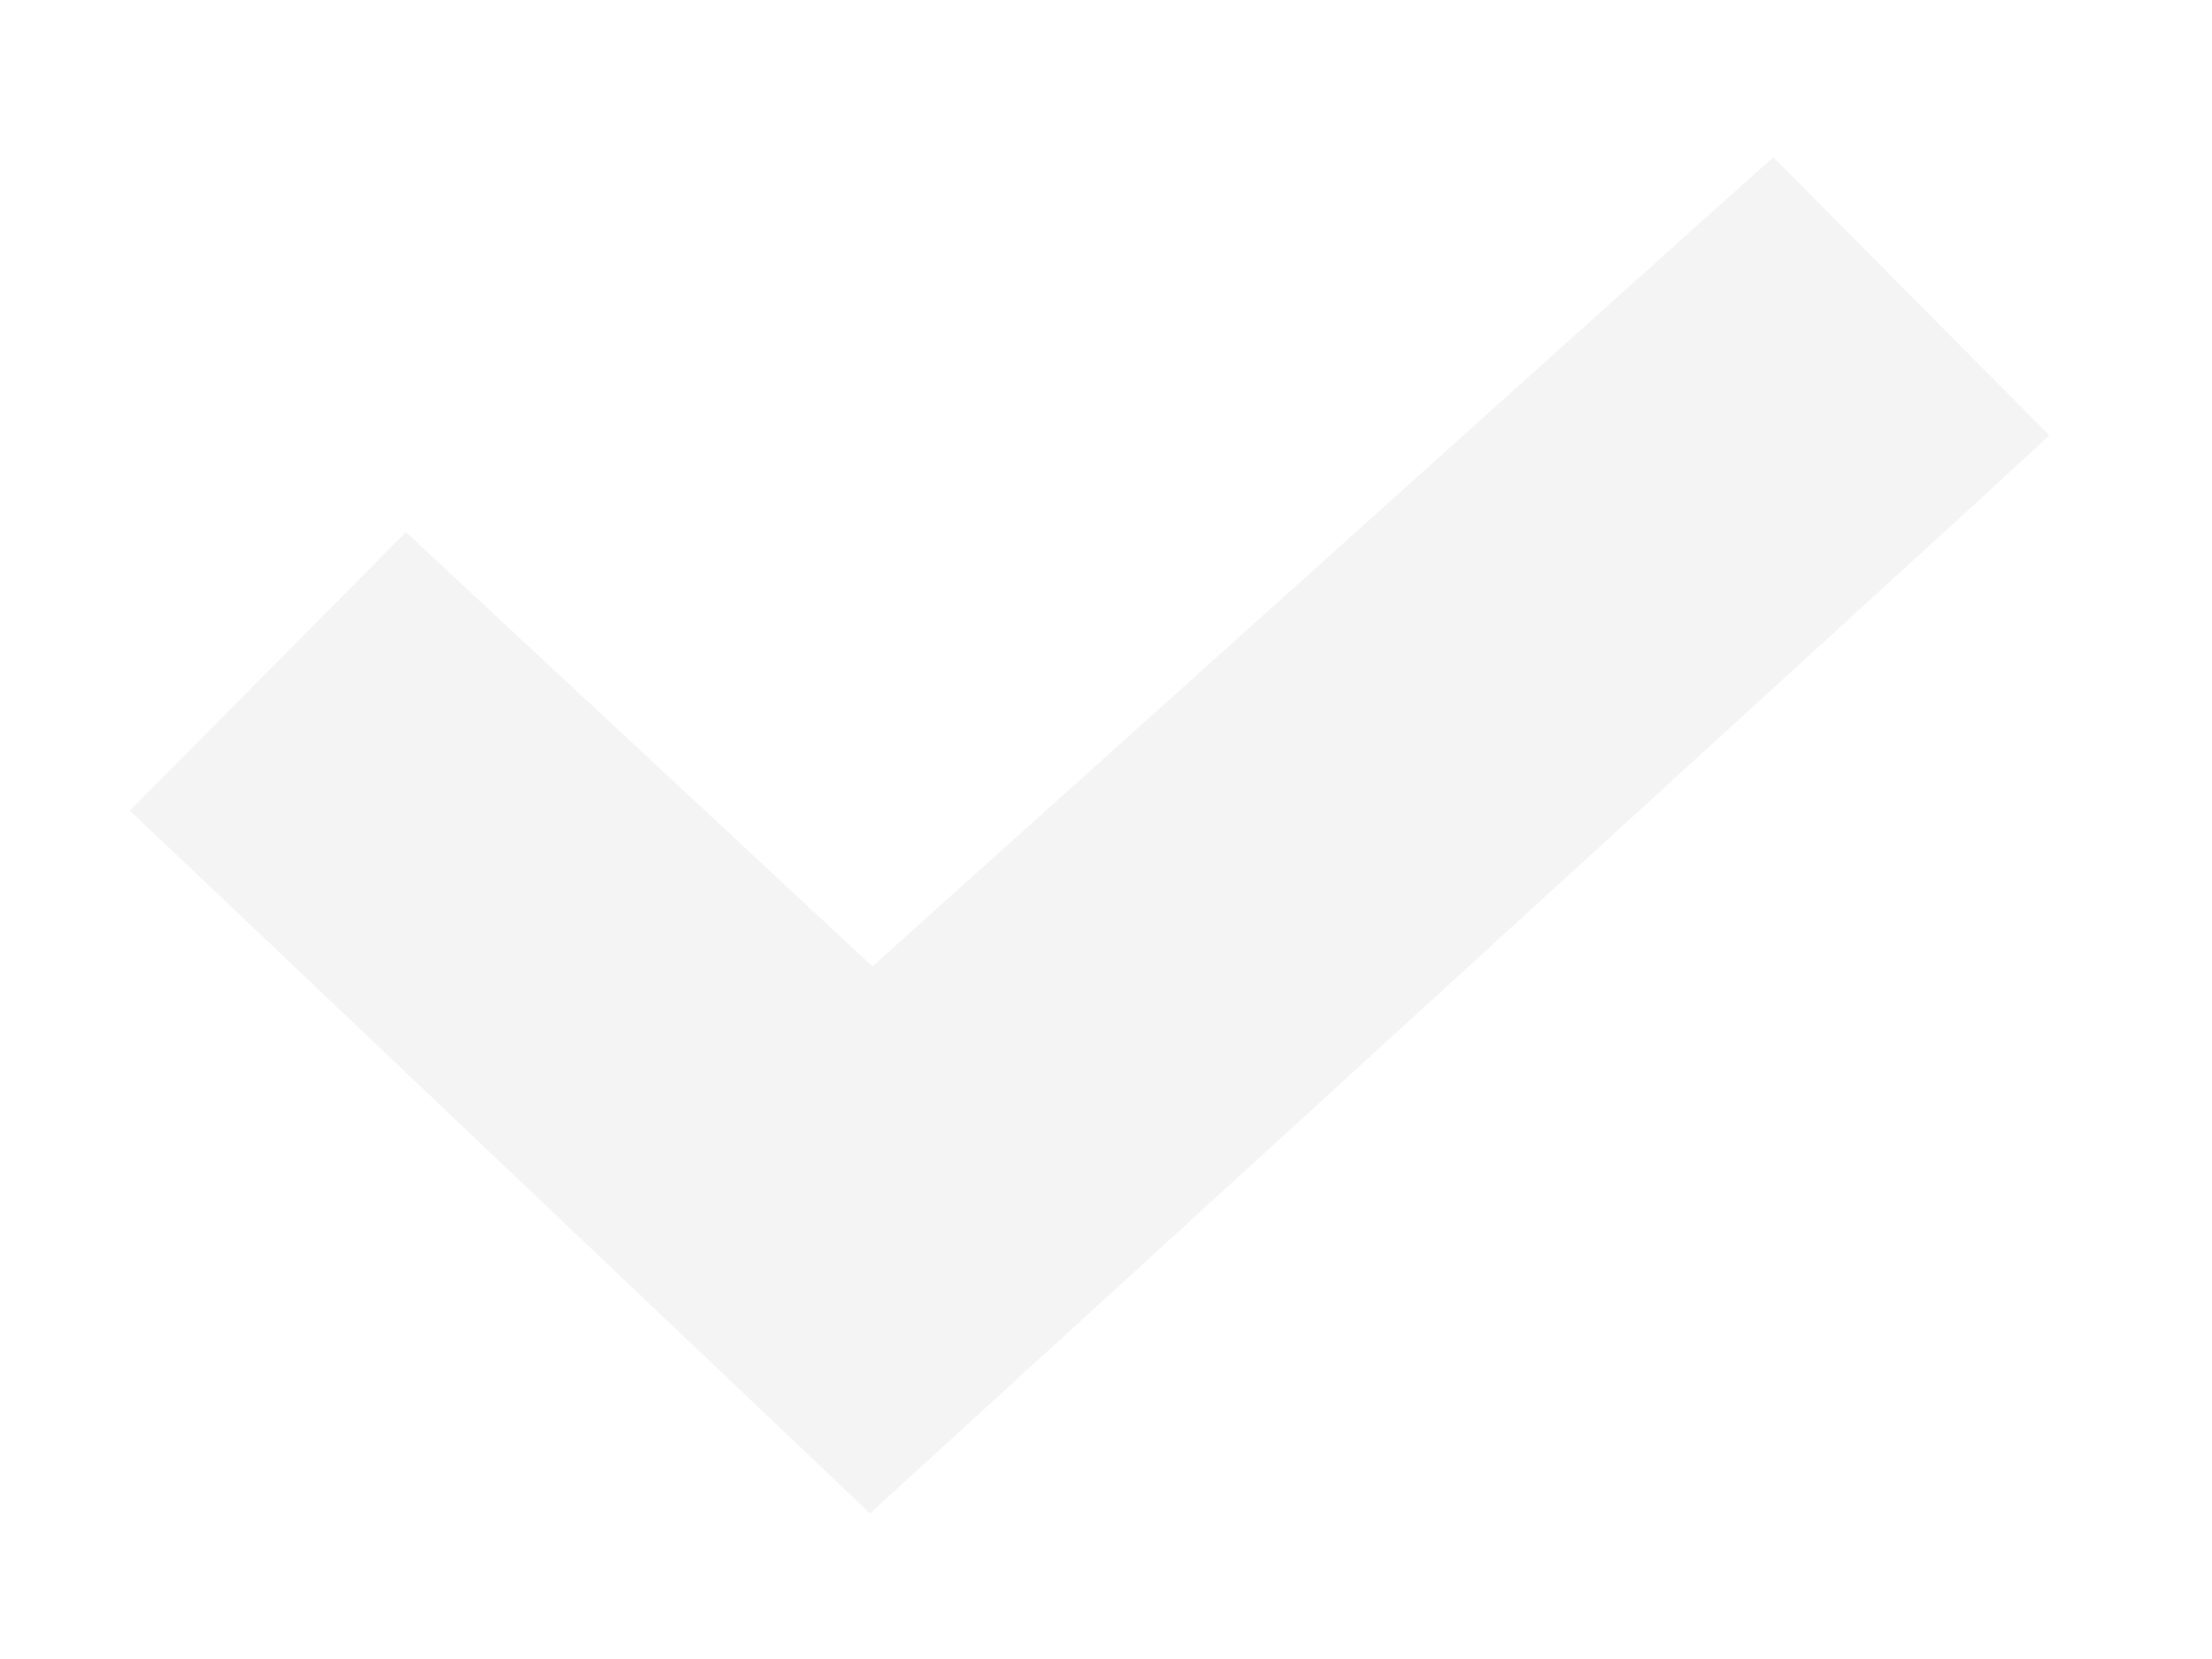
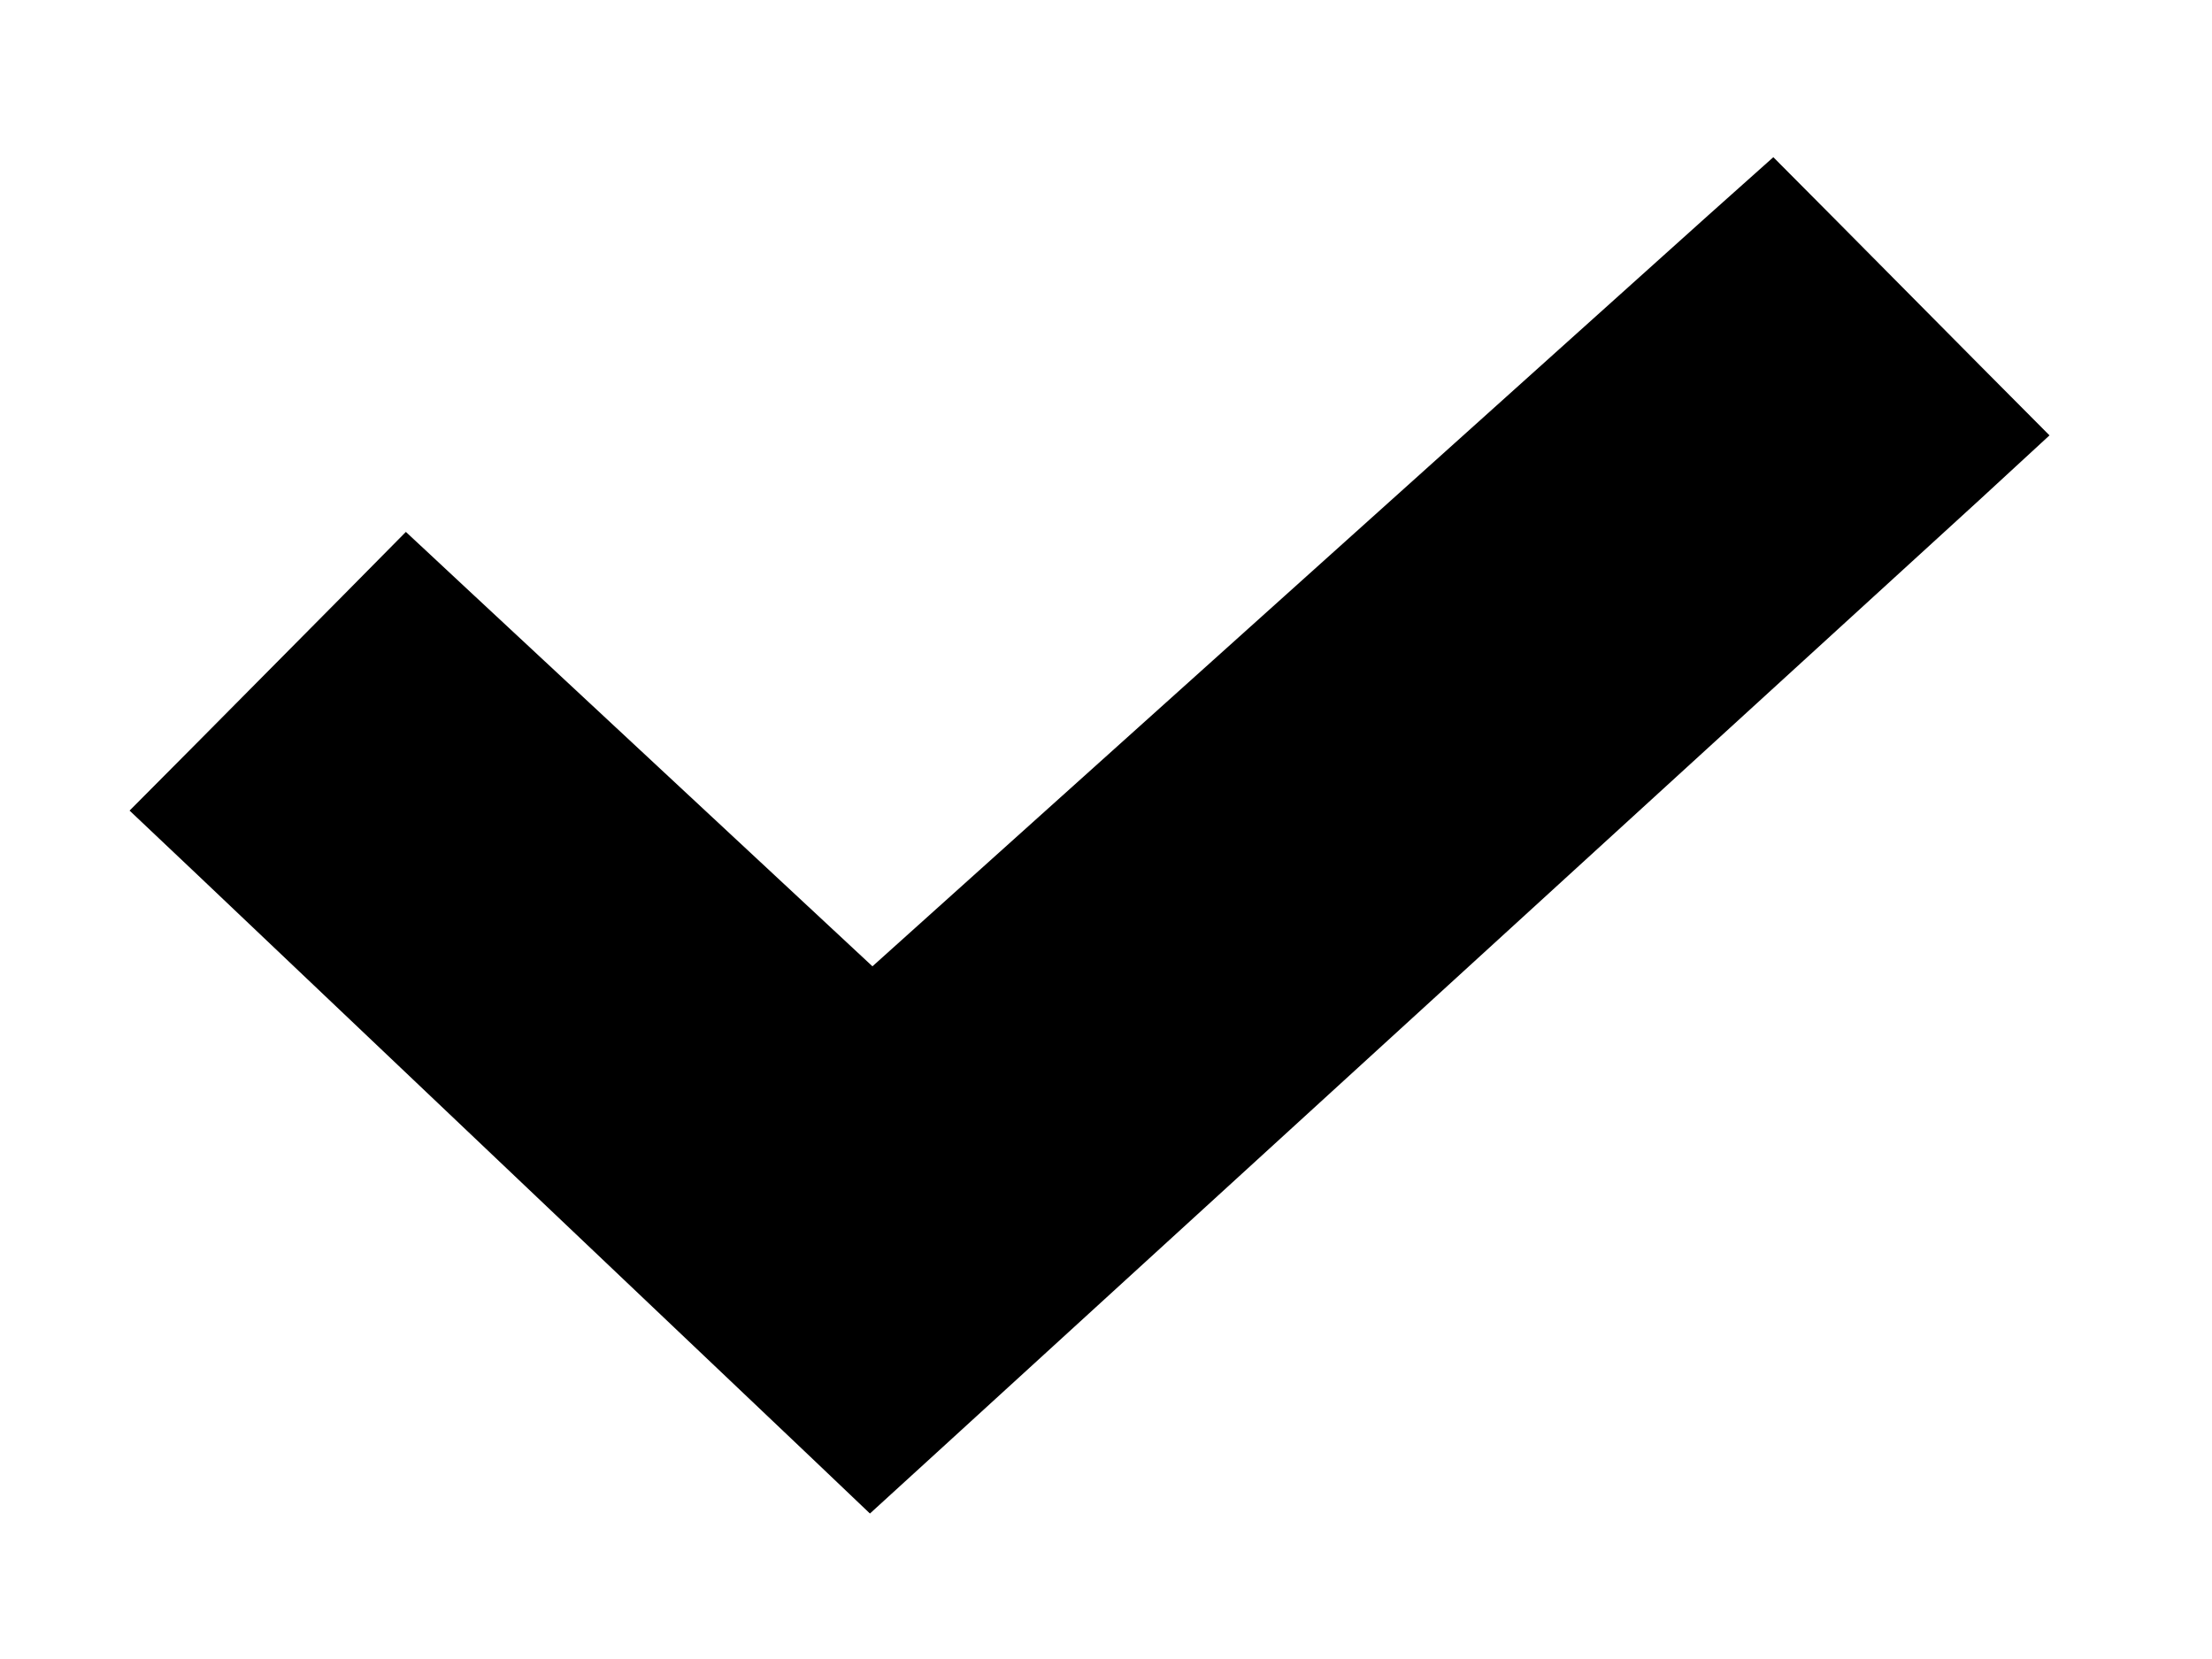
<svg xmlns="http://www.w3.org/2000/svg" width="12" height="9" viewBox="0 0 12 9" fill="none">
-   <path d="M9.777 1.365L9.61 1.197L9.433 1.355L4.73 5.581L2.386 3.399L2.209 3.234L2.039 3.406L1.241 4.211L1.061 4.392L1.246 4.567L4.555 7.709L4.723 7.869L4.895 7.712L10.567 2.53L10.758 2.354L10.575 2.17L9.777 1.365Z" fill="#F4F4F4" stroke="#F4F4F4" stroke-width="0.499" />
+   <path d="M9.777 1.365L9.61 1.197L9.433 1.355L4.73 5.581L2.386 3.399L2.209 3.234L2.039 3.406L1.241 4.211L1.061 4.392L1.246 4.567L4.555 7.709L4.723 7.869L4.895 7.712L10.567 2.53L10.758 2.354L10.575 2.17L9.777 1.365Z" fill="#000000" stroke="#000000" stroke-width="0.5" />
</svg>
